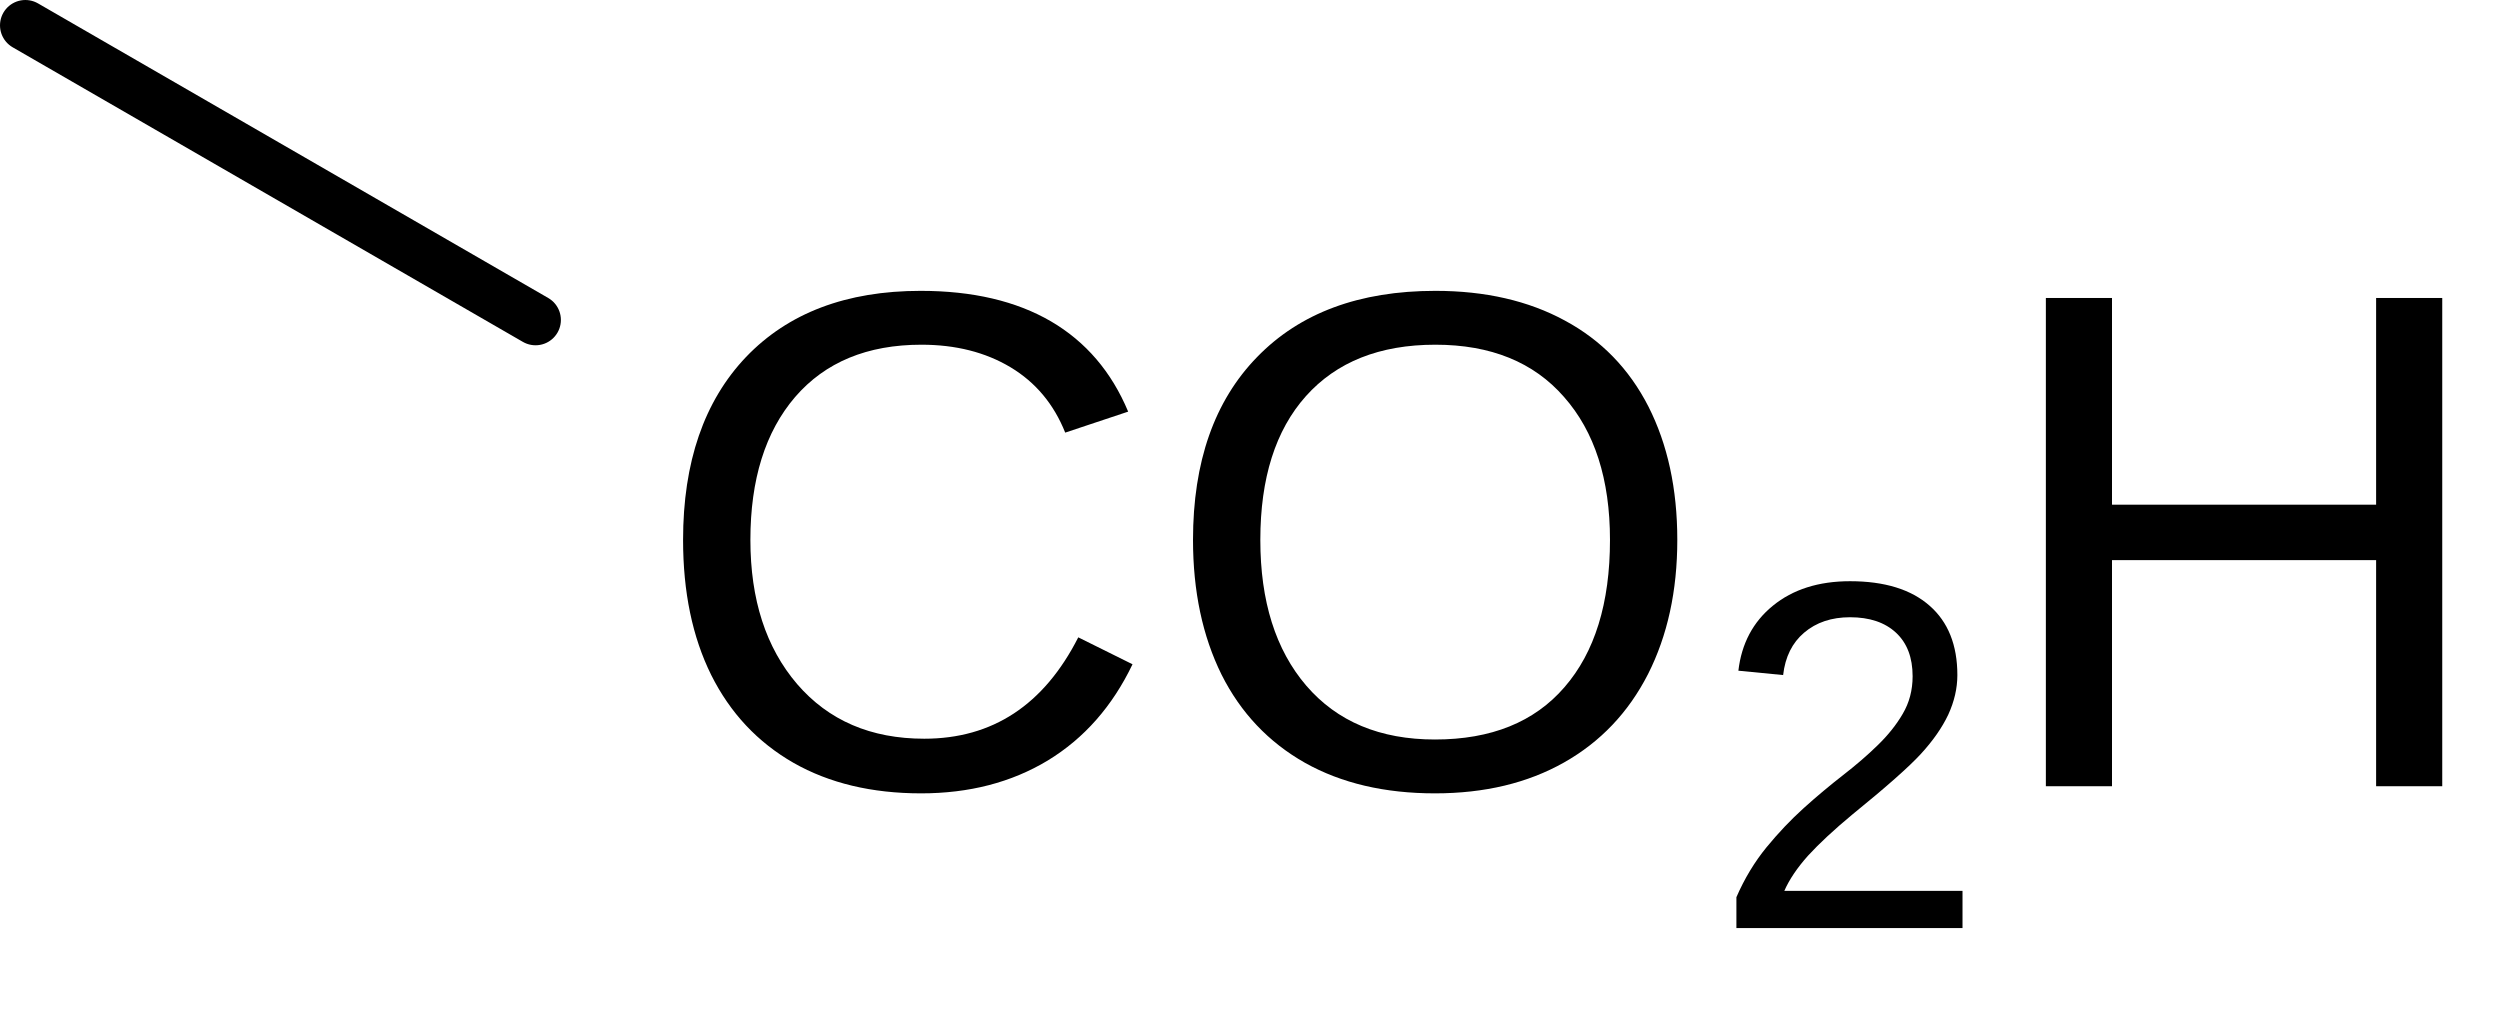
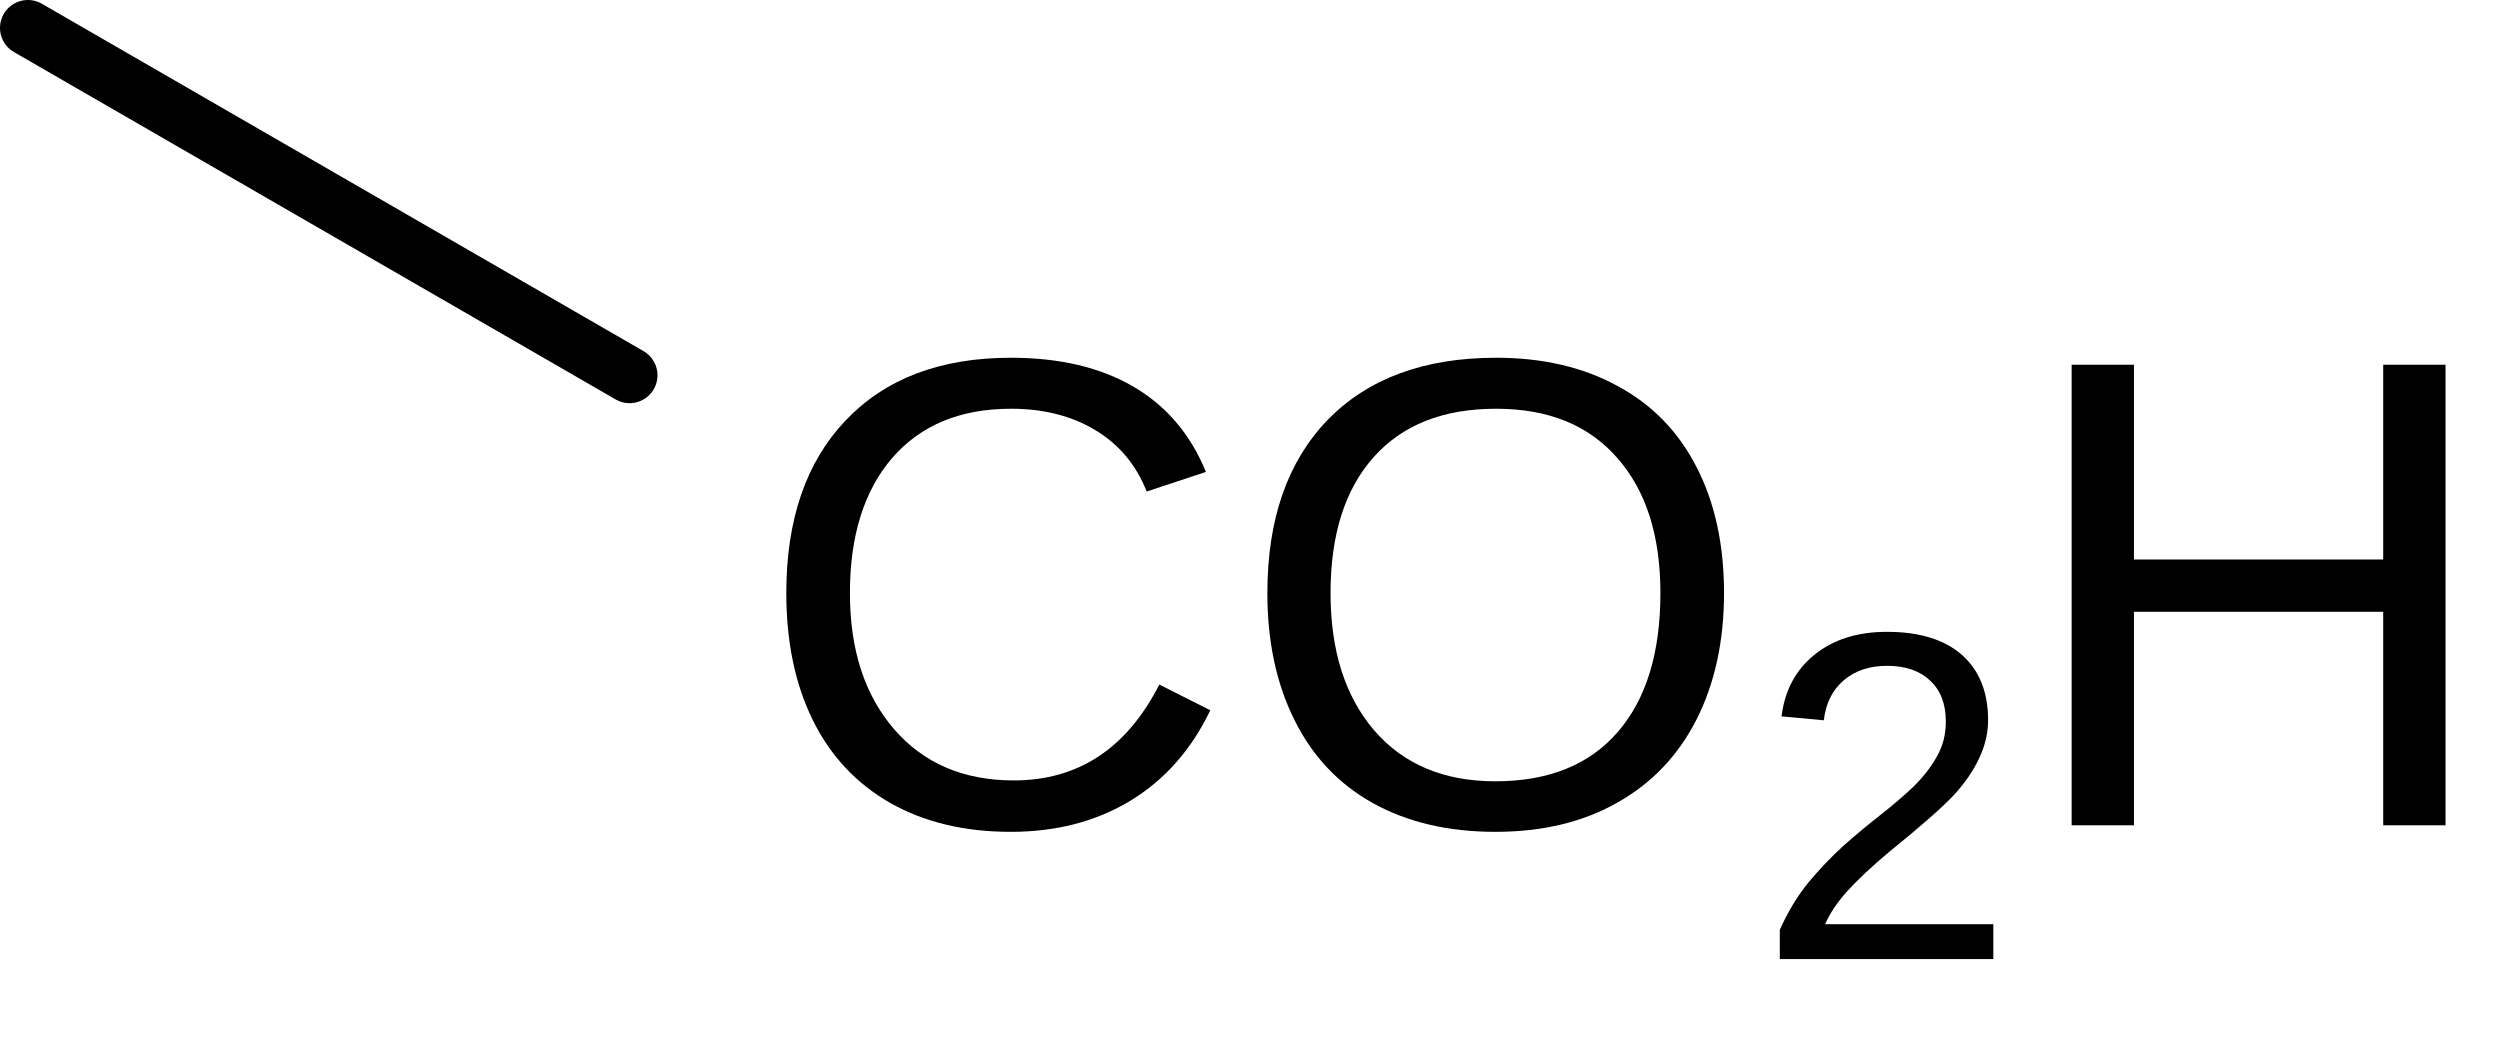
- <svg xmlns="http://www.w3.org/2000/svg" width="98.646pt" height="40.779pt" viewBox="0 0 98.646 40.779">
+ <svg xmlns="http://www.w3.org/2000/svg" width="89.645pt" height="37.954pt" viewBox="0 0 89.645 37.954">
  <g transform="translate(1 1)" fill="none" stroke-linecap="round" stroke-linejoin="round">
-     <path d="M0 0L20.132 11.624" stroke="#000000" stroke-width="2" />
-     <text x="24.532" y="30.024" font-family="Arial, Helvetica, sans-serif" font-size="28" fill="#000000" stroke="none" xml:space="preserve">C</text>
-     <text x="44.748" y="30.024" font-family="Arial, Helvetica, sans-serif" font-size="28" fill="#000000" stroke="none" xml:space="preserve">O</text>
-     <text x="66.532" y="35.624" font-family="Arial, Helvetica, sans-serif" font-size="19.6" fill="#000000" stroke="none" xml:space="preserve">2</text>
-     <text x="77.43" y="30.024" font-family="Arial, Helvetica, sans-serif" font-size="28" fill="#000000" stroke="none" xml:space="preserve">H</text>
+     <path d="M0 0L21.576 12.457" stroke="#000000" stroke-width="2" />
+     <text x="25.976" y="28.592" font-family="Arial, Helvetica, sans-serif" font-size="24" fill="#000000" stroke="none" xml:space="preserve">C</text>
+     <text x="43.304" y="28.592" font-family="Arial, Helvetica, sans-serif" font-size="24" fill="#000000" stroke="none" xml:space="preserve">O</text>
+     <text x="61.976" y="33.392" font-family="Arial, Helvetica, sans-serif" font-size="16.8" fill="#000000" stroke="none" xml:space="preserve">2</text>
+     <text x="71.317" y="28.592" font-family="Arial, Helvetica, sans-serif" font-size="24" fill="#000000" stroke="none" xml:space="preserve">H</text>
  </g>
</svg>
